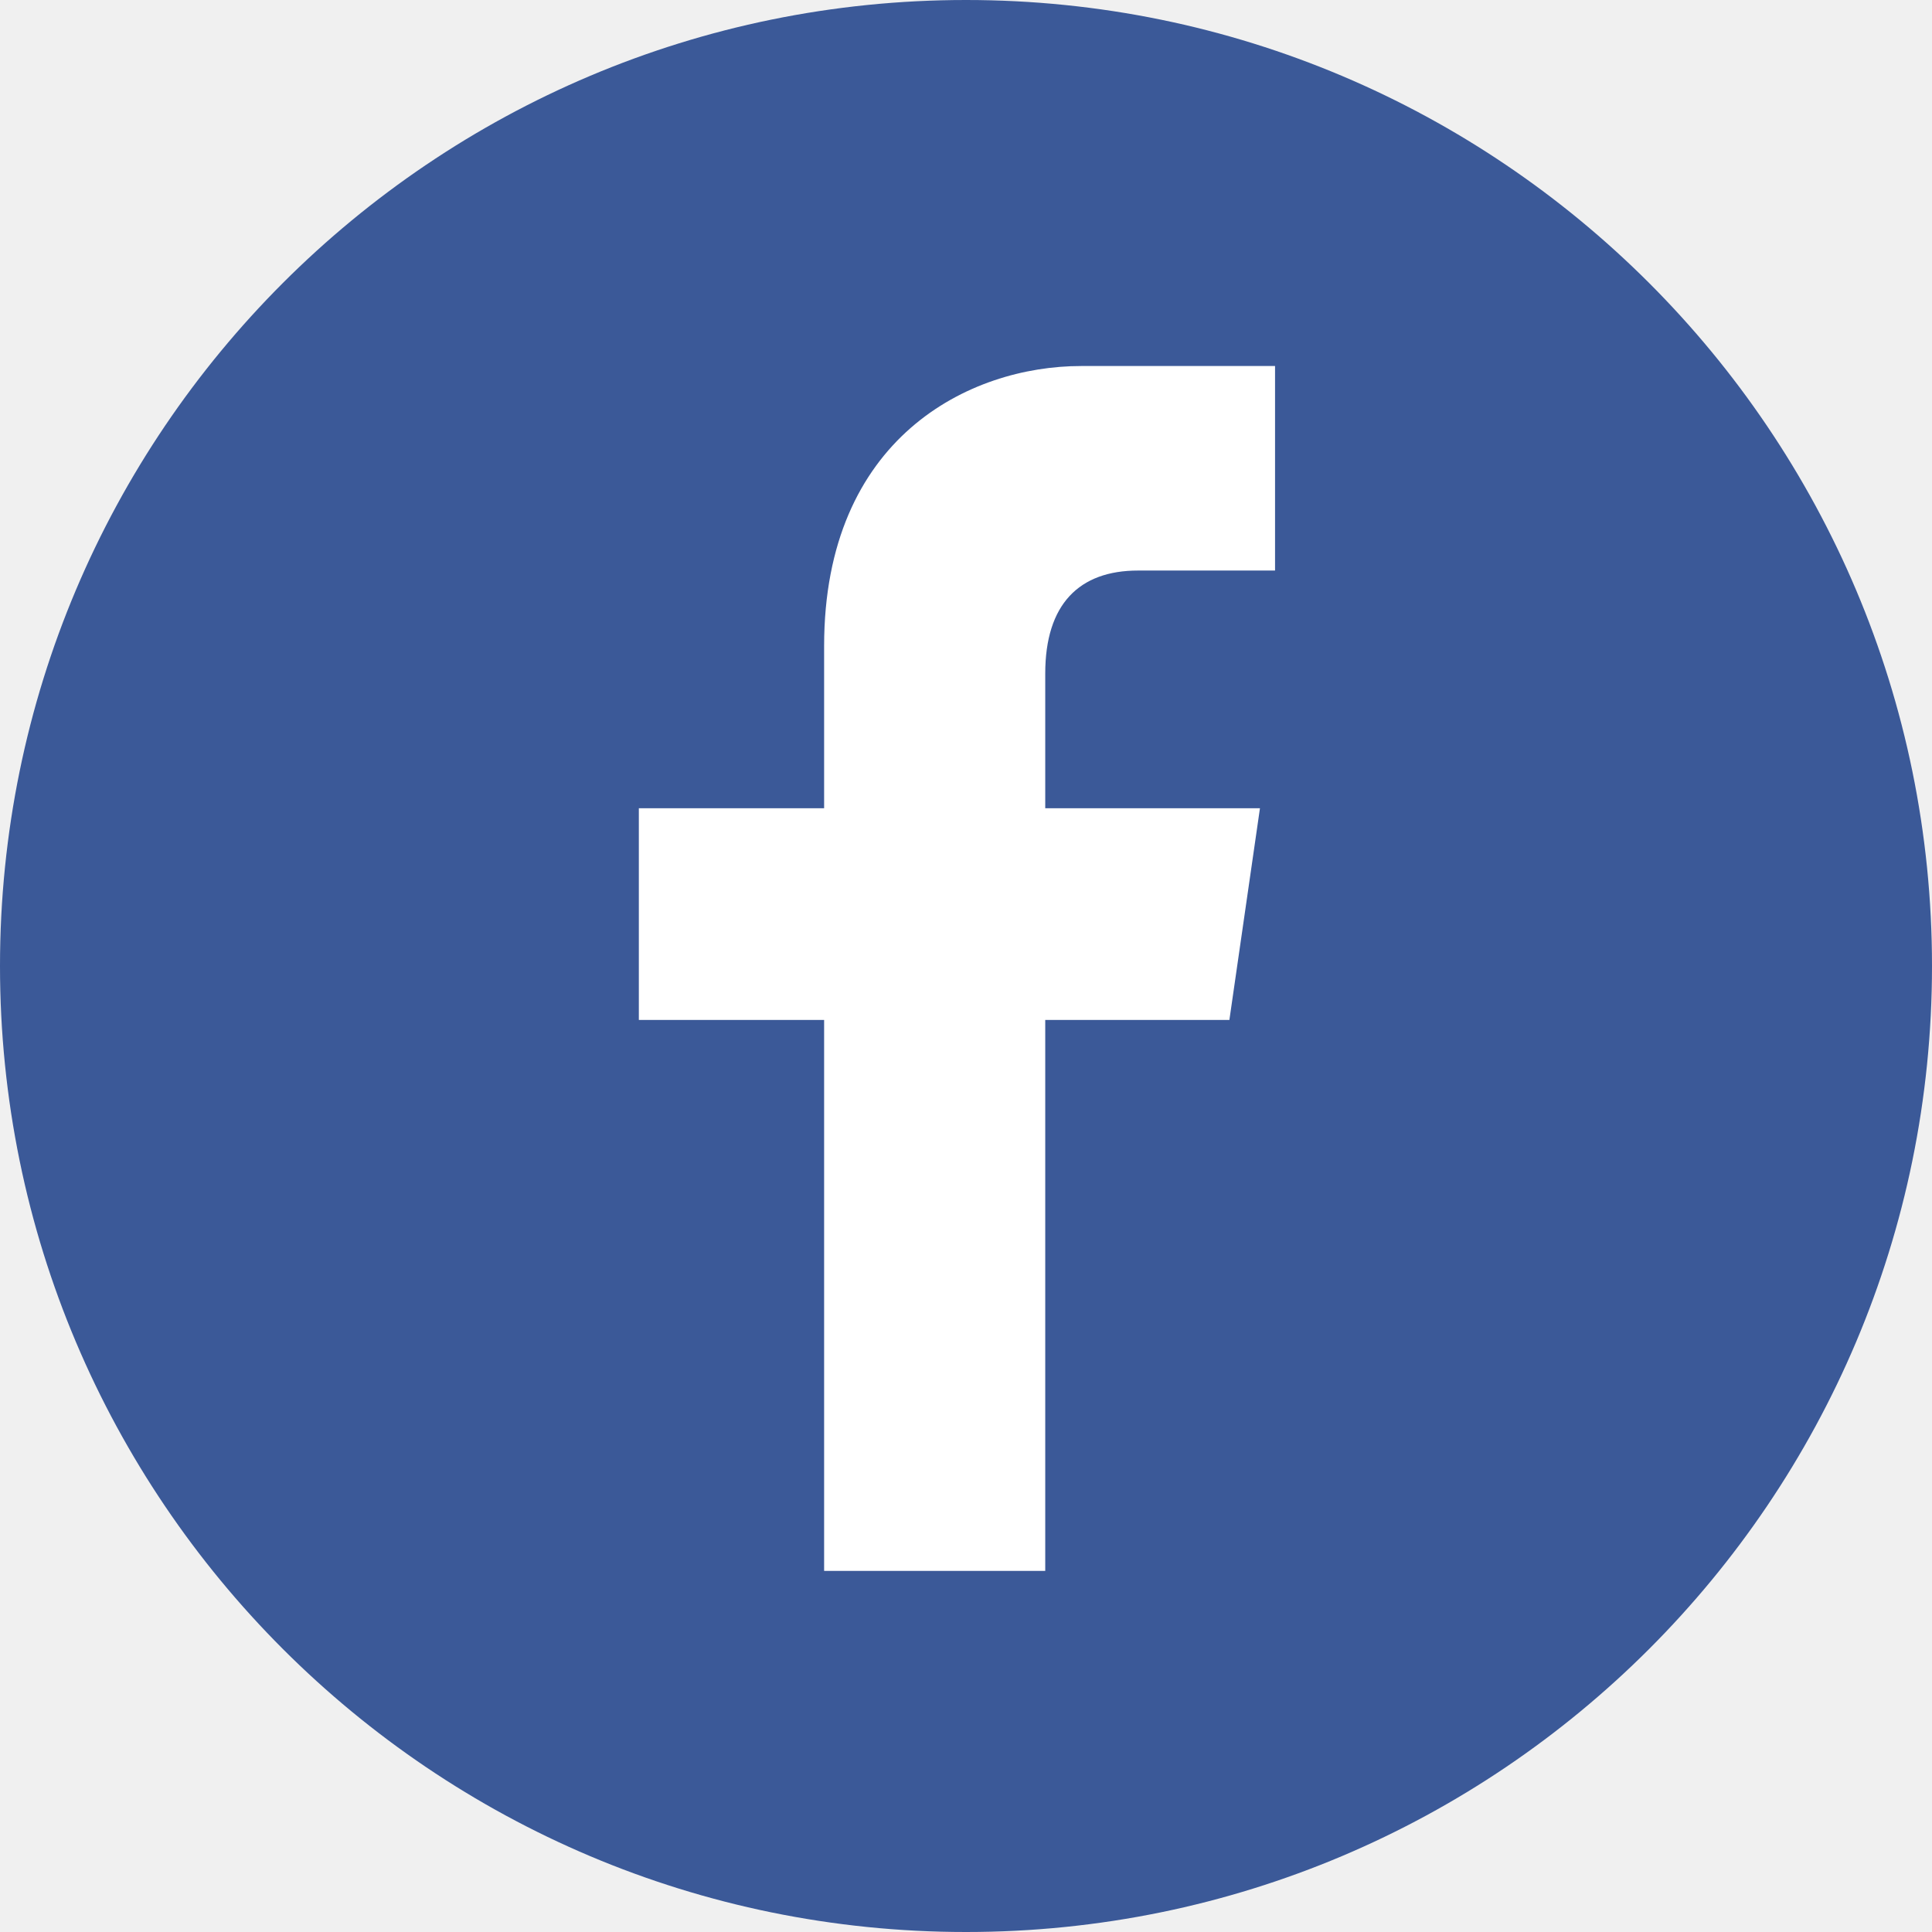
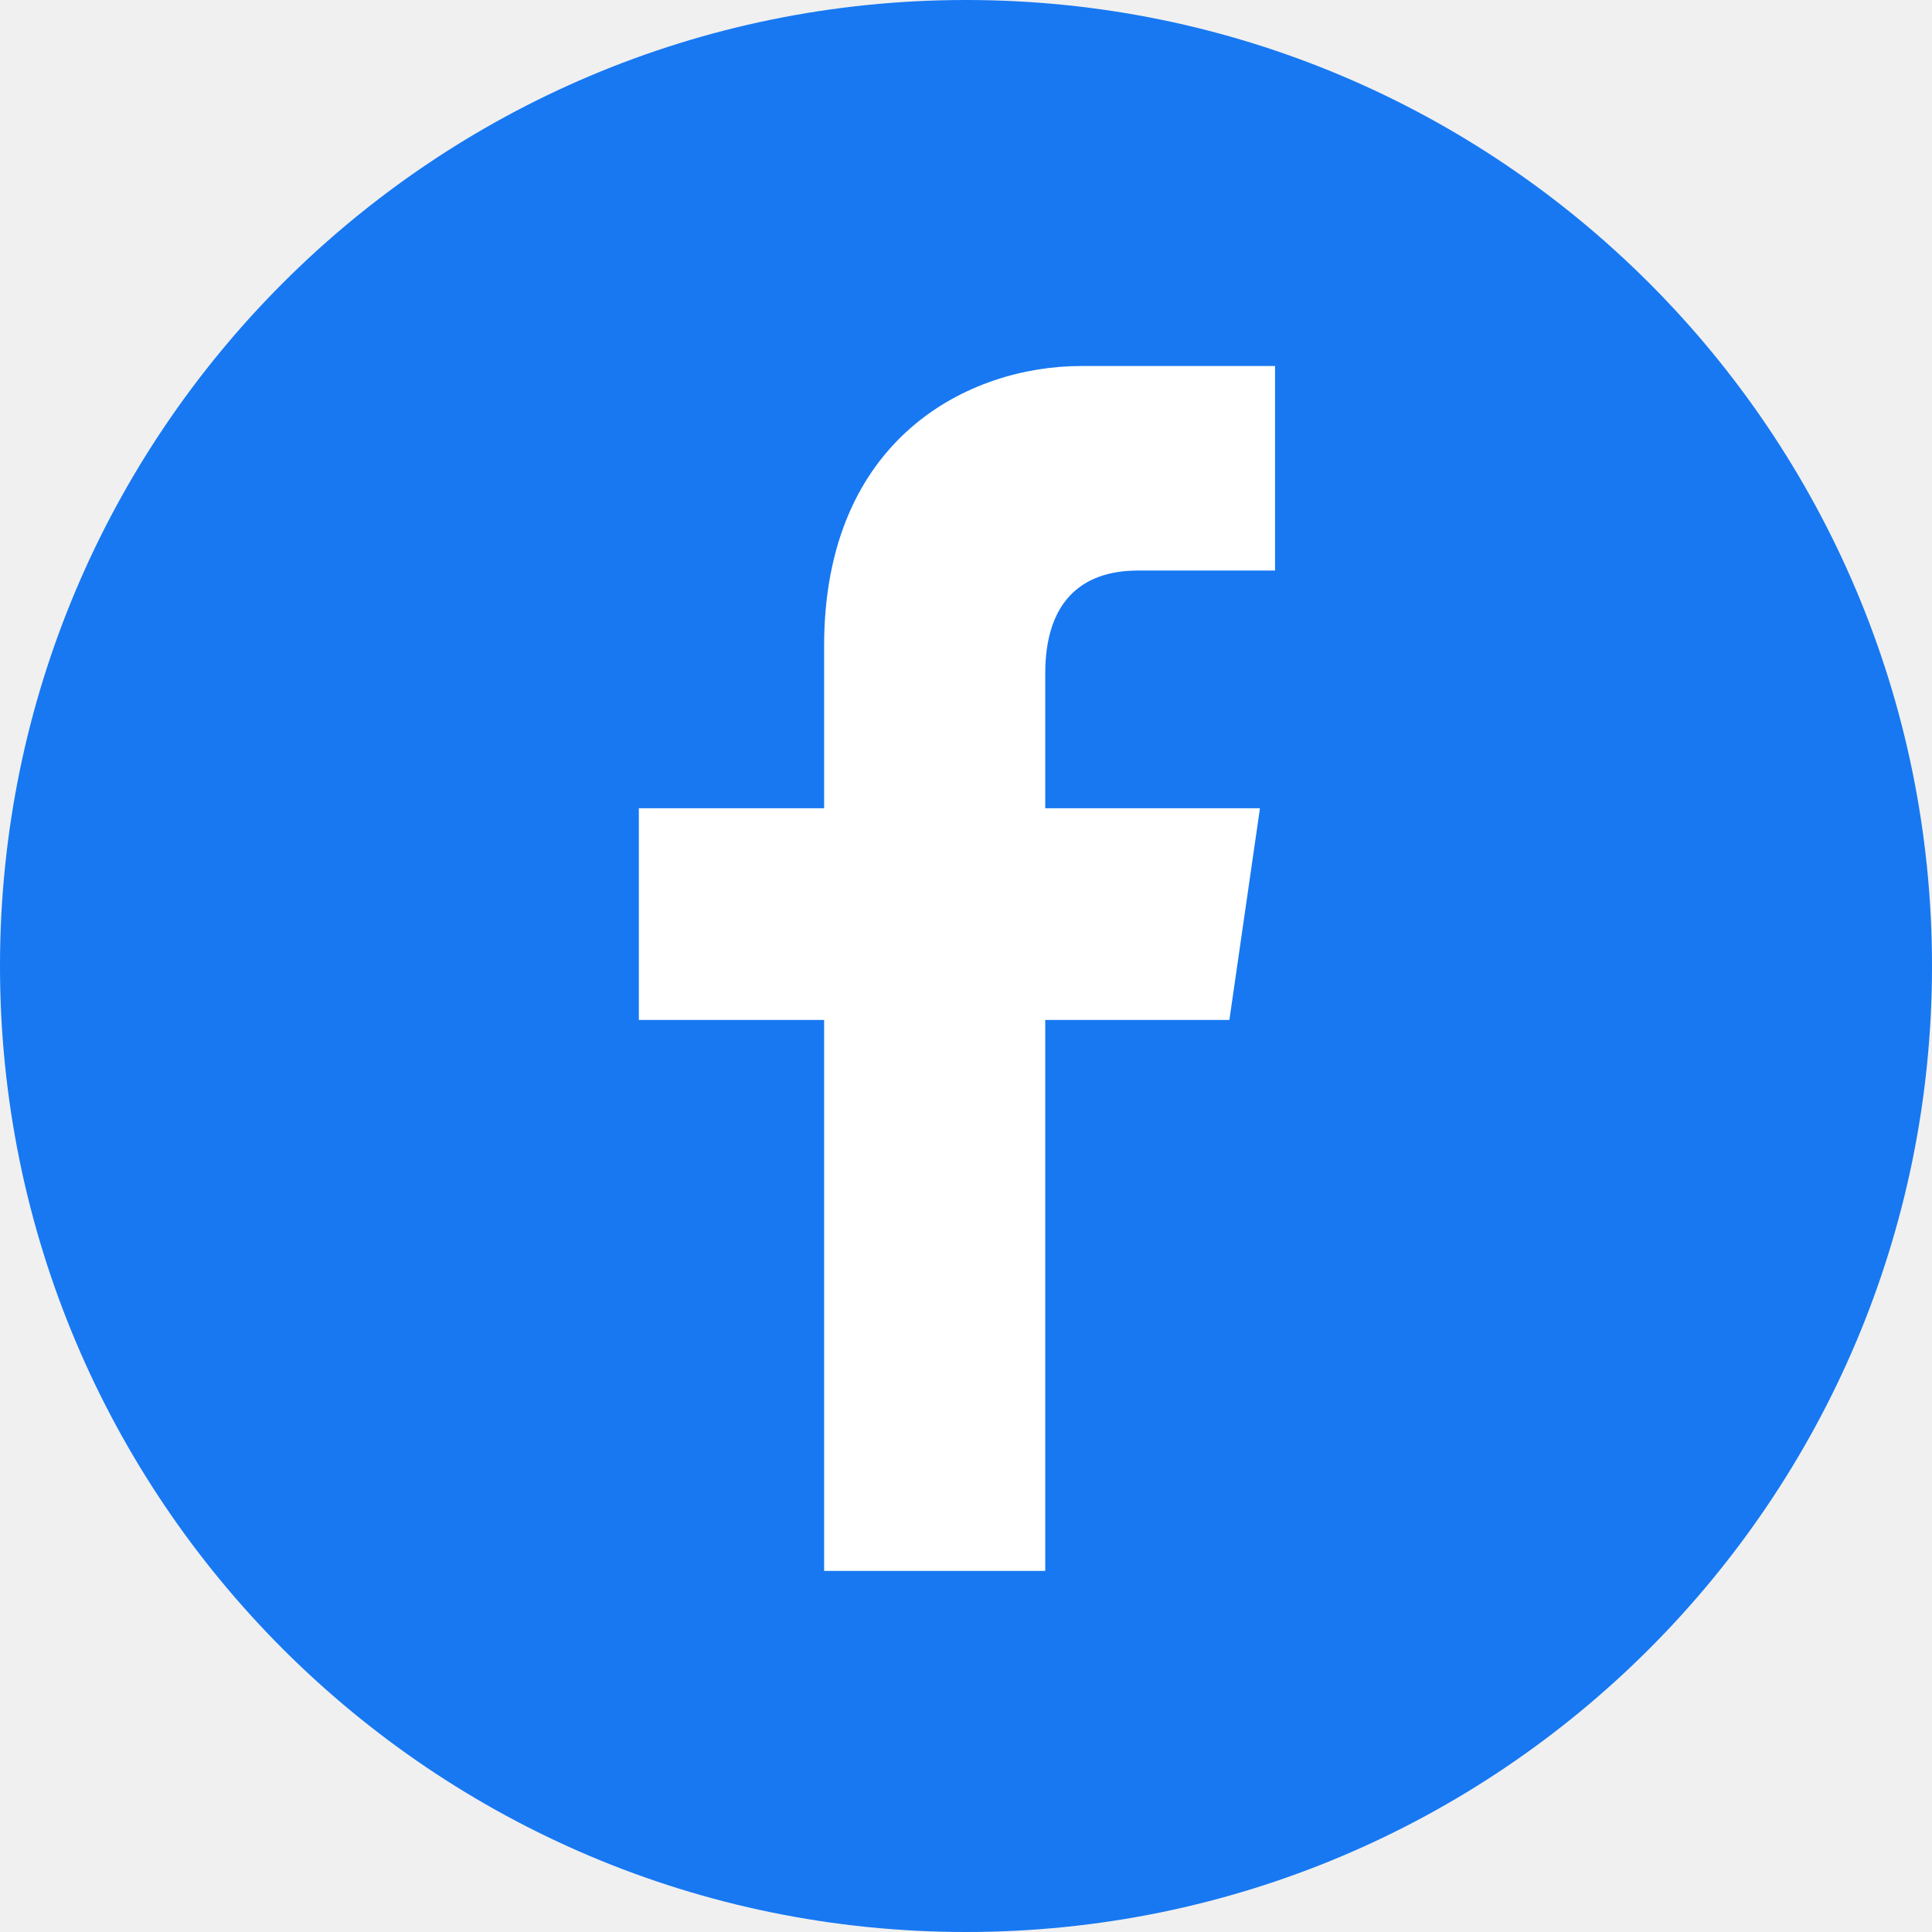
<svg xmlns="http://www.w3.org/2000/svg" enable-background="new 0 0 512 512" id="Layer_1" version="1.1" viewBox="0 0 512 512" xml:space="preserve">
  <g>
-     <circle cx="256" cy="256" fill="#3B5998" r="256" />
+     <circle cx="256" cy="256" fill="#1778F2" r="256" />
    <path d="M301.6,151.2c15.6,0,36.3,0,36.3,0V97c0,0-21.8,0-51.4,0c-29.6,0-68.1,19-68.1,74.2c0,10.3,0,25.4,0,43   h-49.1v56.1h49.1c0,69.9,0,146,0,146h21.8h17.3H277c0,0,0-78.8,0-146h48.8l8.1-56.1H277c0-18.4,0-31.8,0-35.7   C277,160.1,286,151.2,301.6,151.2z" fill="#FFFFFF" />
  </g>
</svg>
